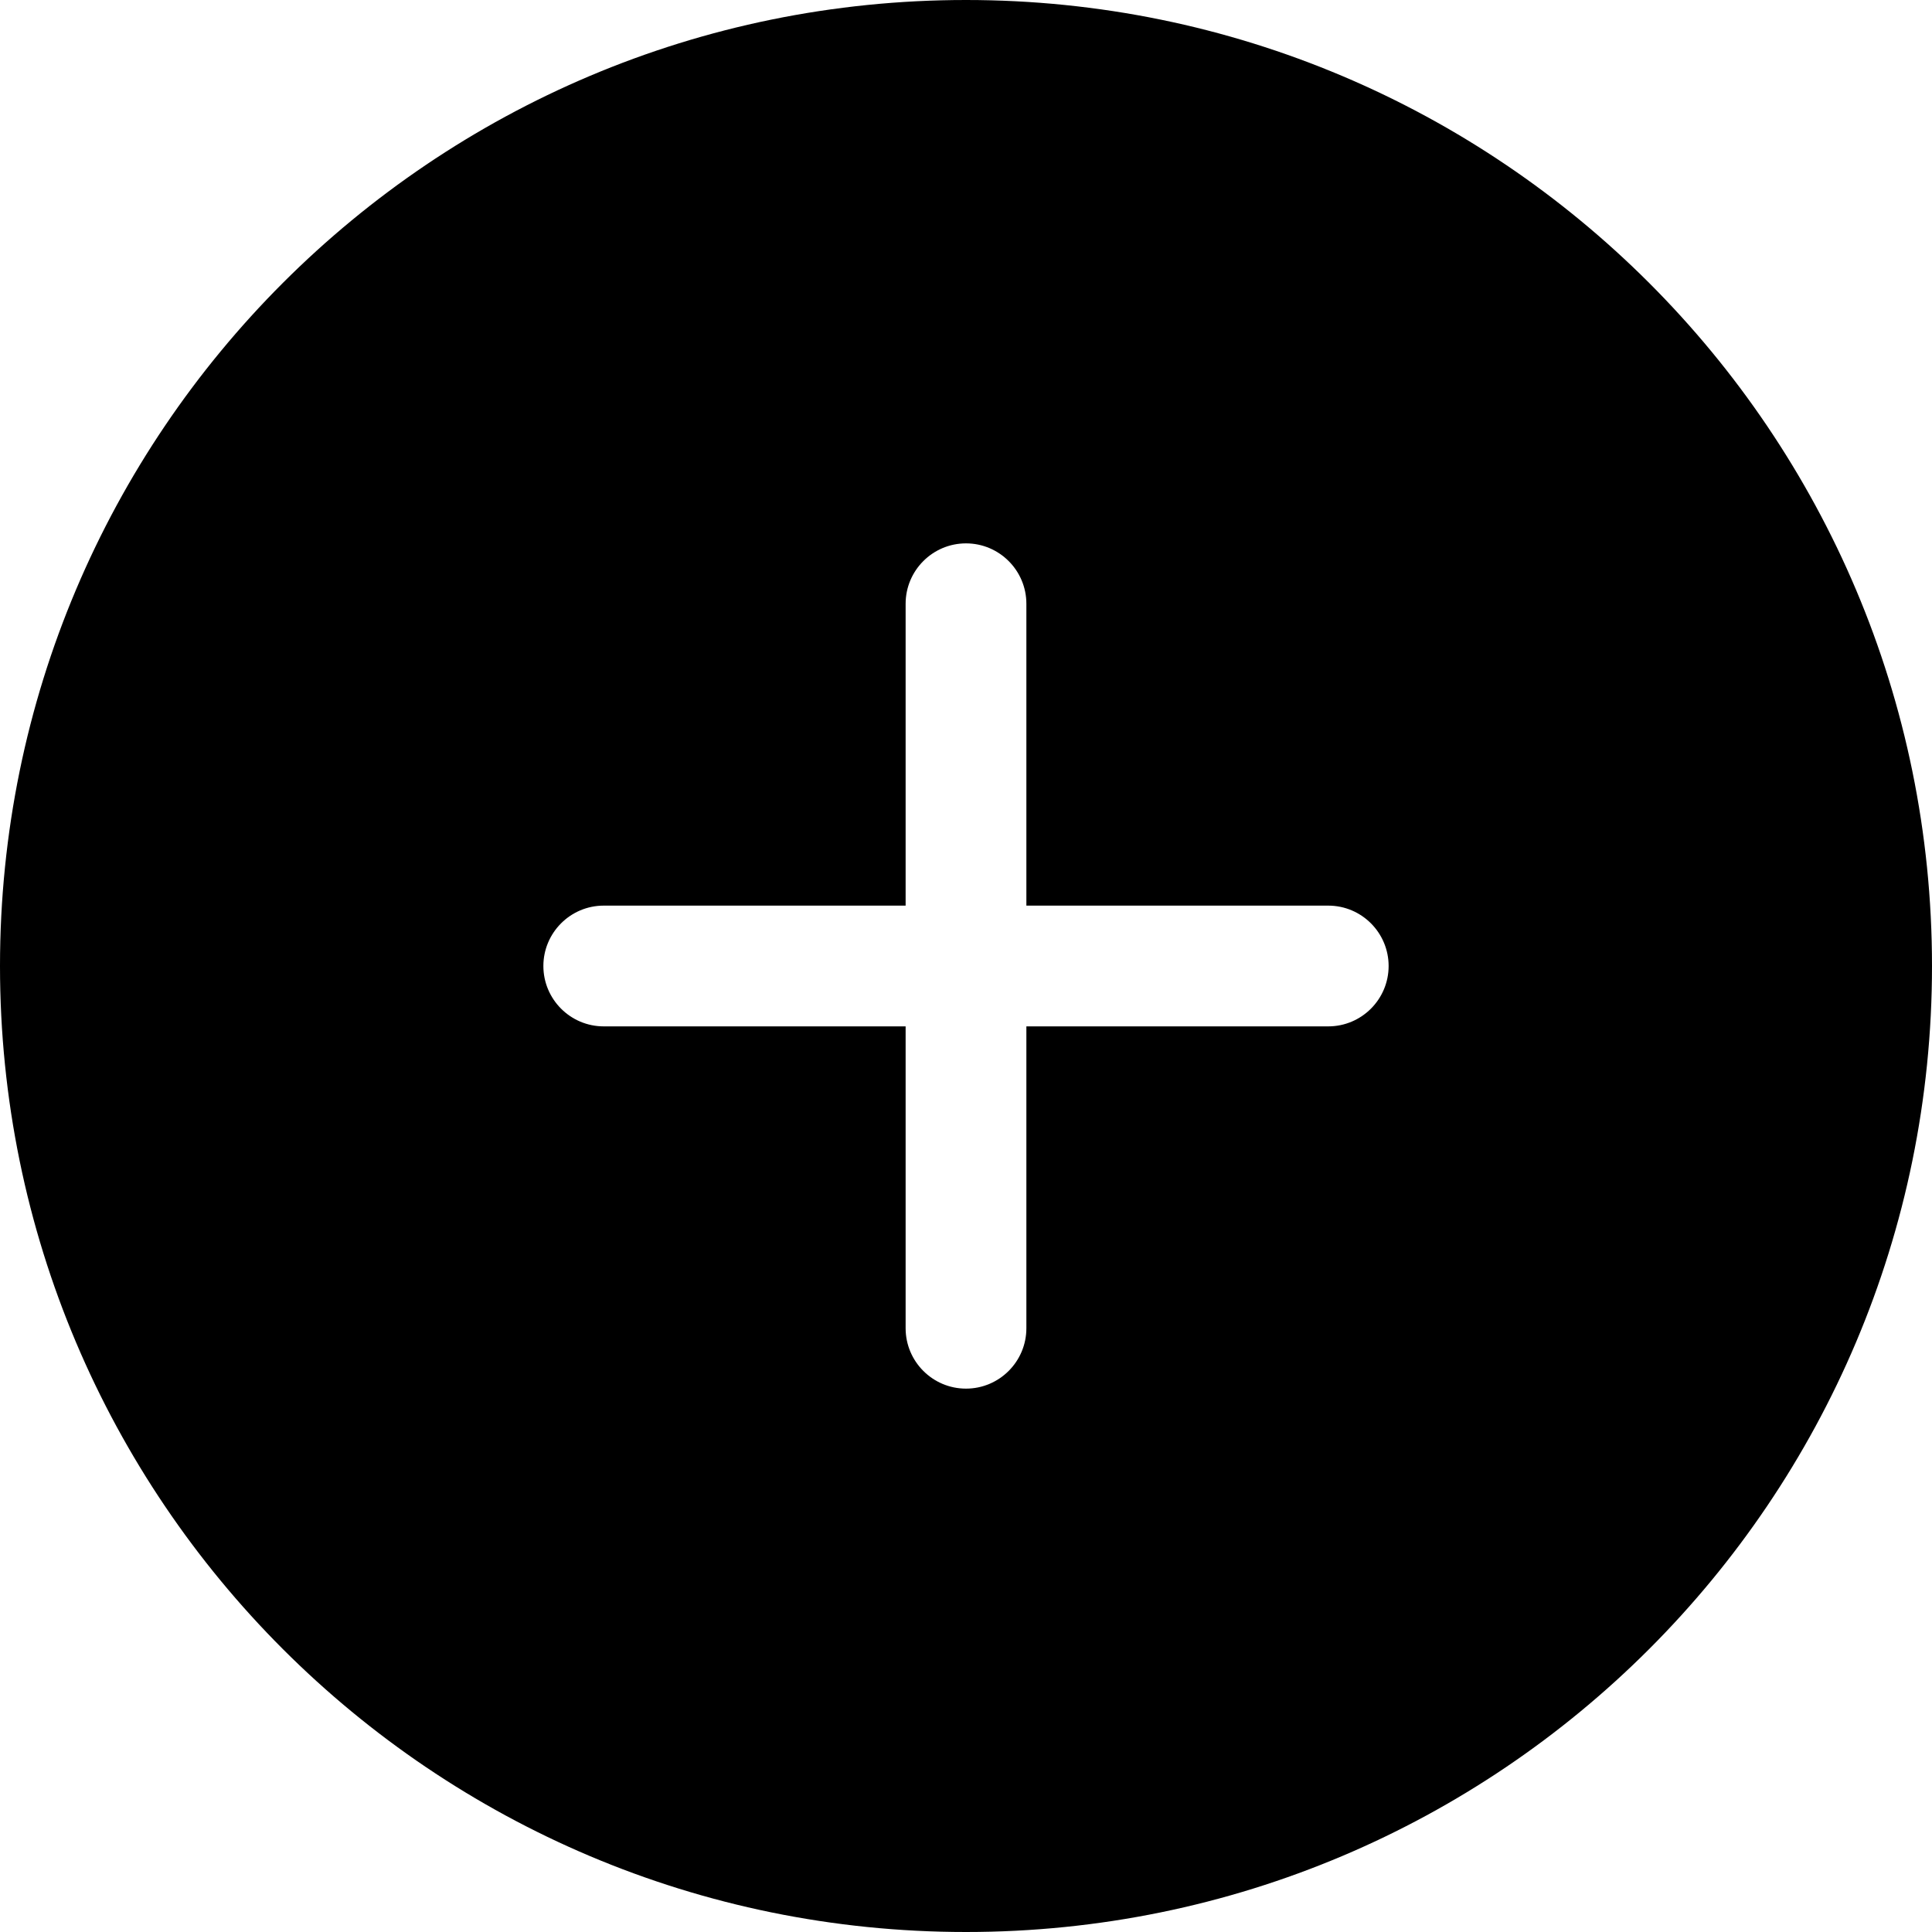
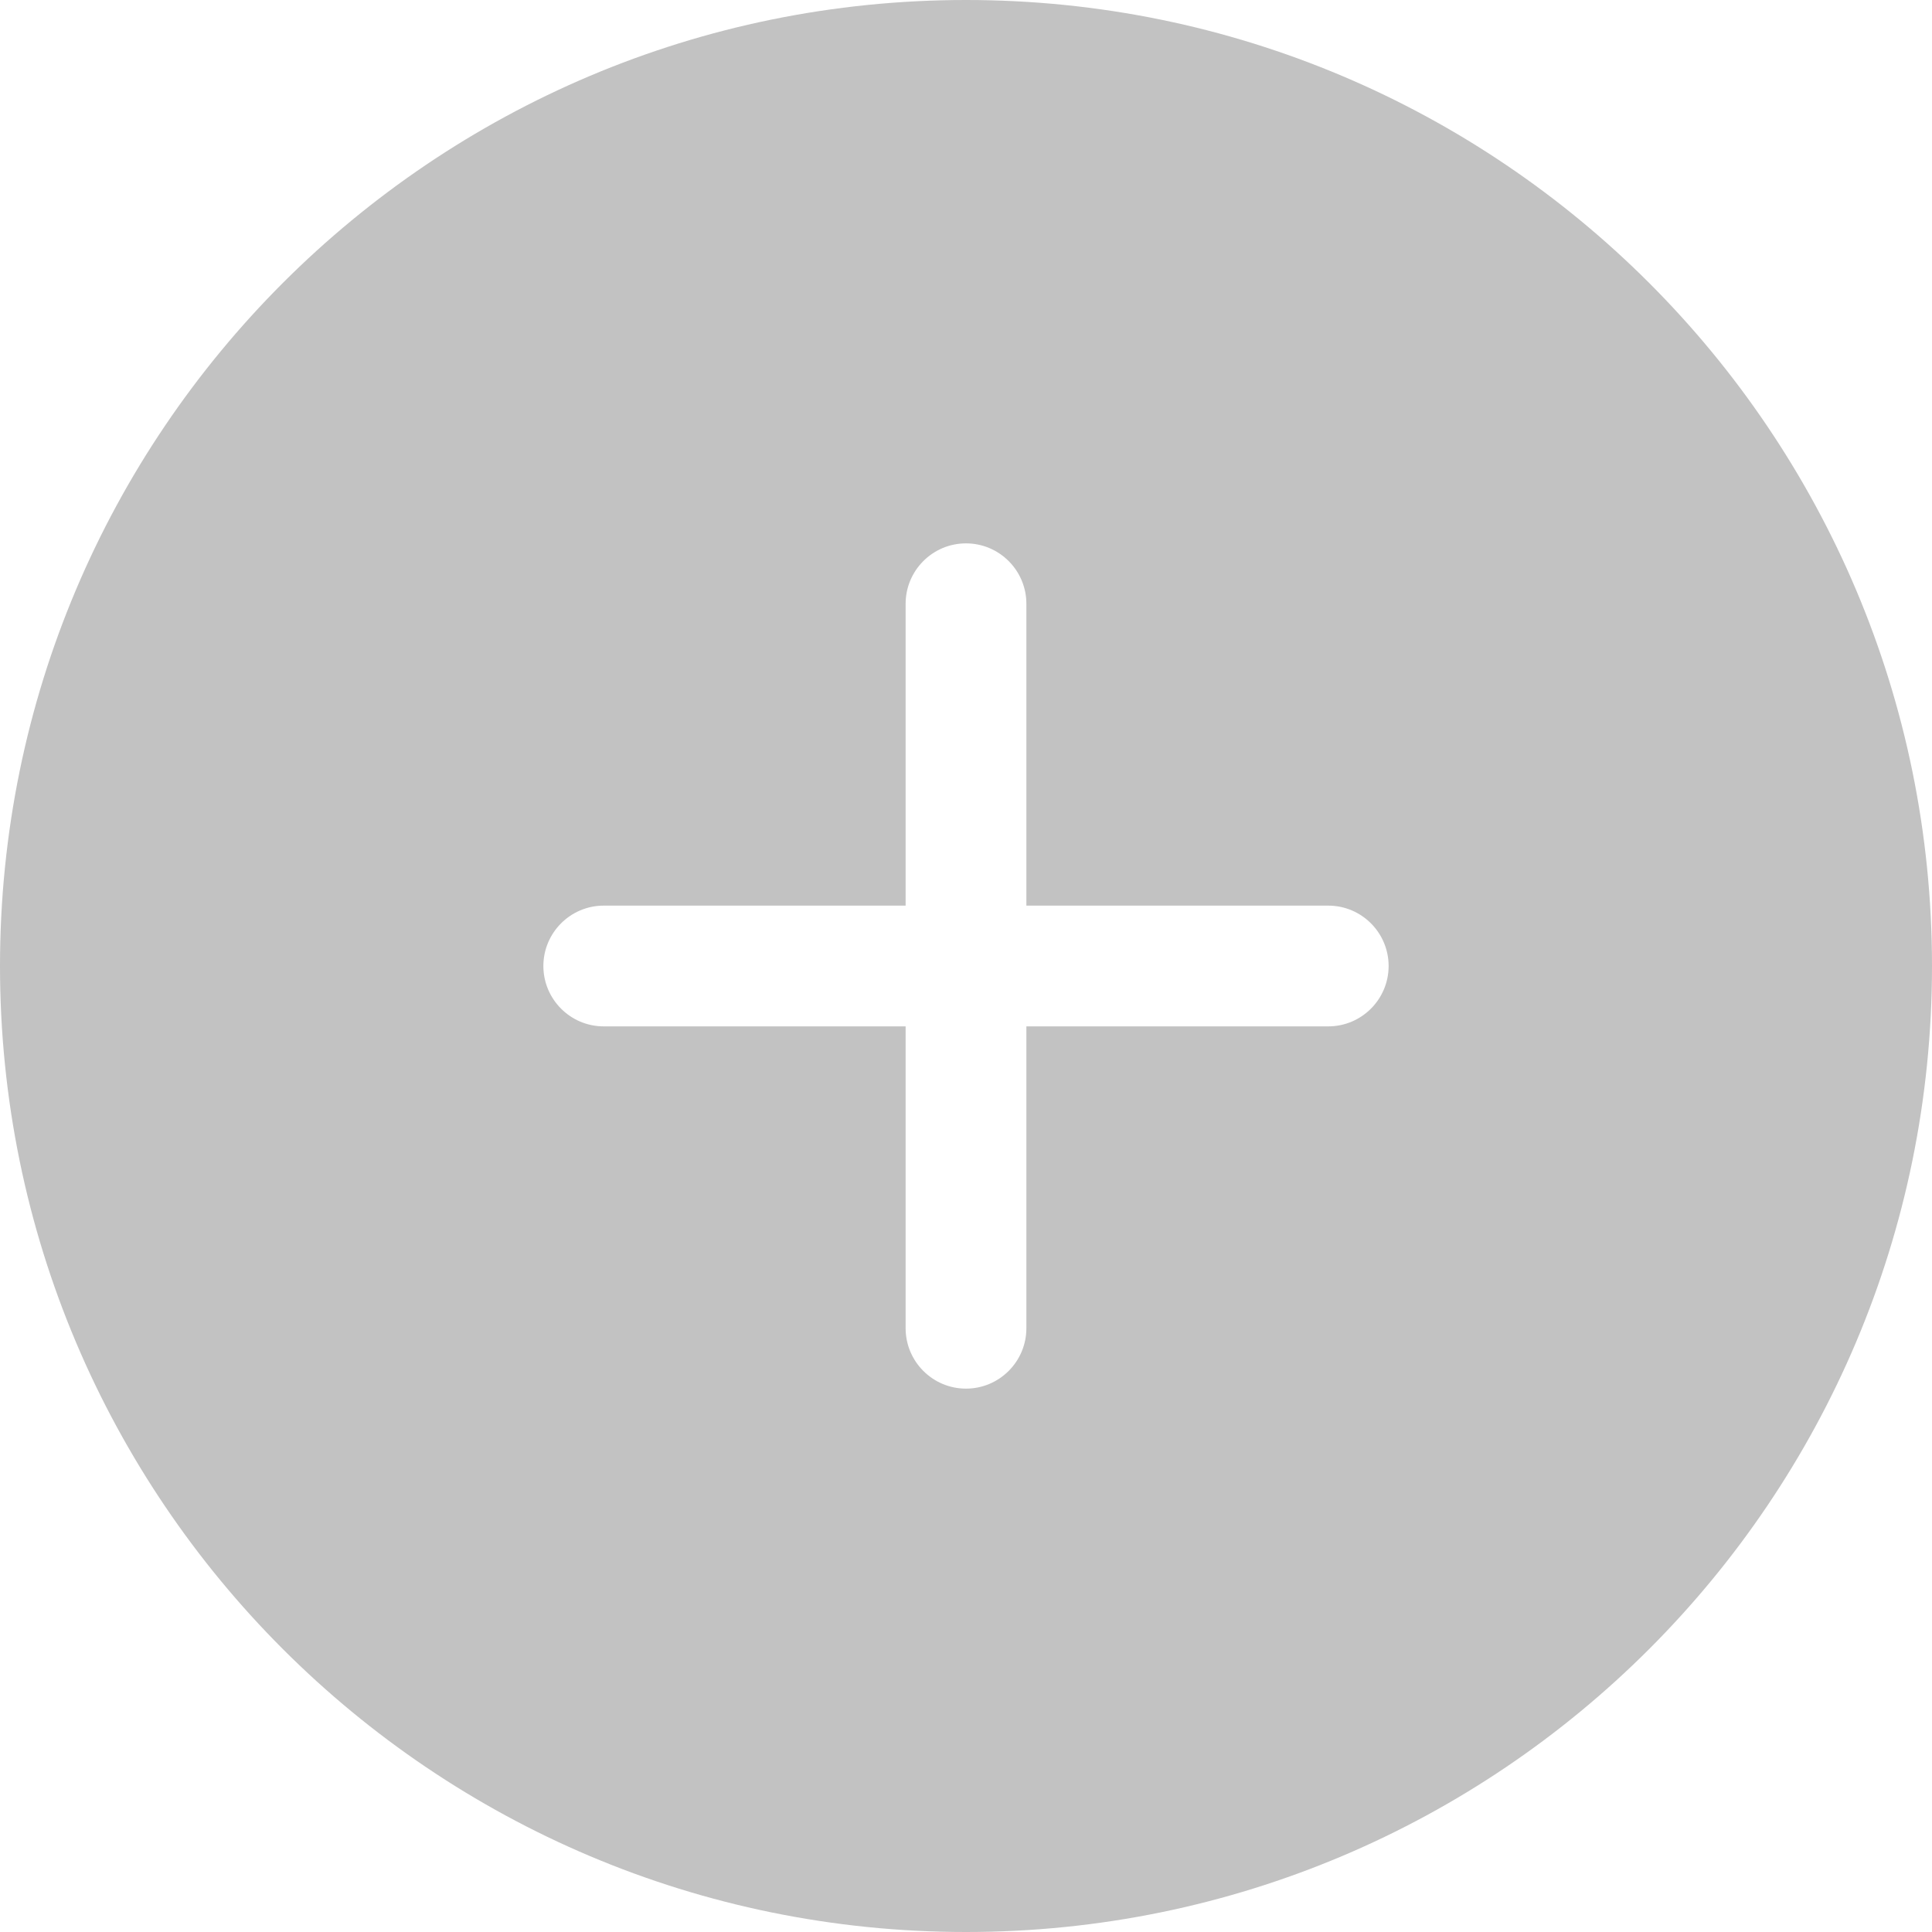
<svg xmlns="http://www.w3.org/2000/svg" width="800px" height="800px" viewBox="0 0 32 32" version="1.1">
  <defs>

</defs>
  <g id="Page-1" stroke="none" stroke-width="1" fill="none" fill-rule="evenodd">
-     <g id="Icon-Set-Filled" transform="translate(-466, -1089)" fill="#000000">
+     <g id="Icon-Set-Filled" transform="translate(-466, -1089)" fill="#c2c2c2">
      <path d="M488,1106 L483,1106 L483,1111 C483,1111.55 482.553,1112 482,1112 C481.447,1112 481,1111.55 481,1111 L481,1106 L476,1106 C475.447,1106 475,1105.55 475,1105 C475,1104.45 475.447,1104 476,1104 L481,1104 L481,1099 C481,1098.45 481.447,1098 482,1098 C482.553,1098 483,1098.45 483,1099 L483,1104 L488,1104 C488.553,1104 489,1104.45 489,1105 C489,1105.55 488.553,1106 488,1106 L488,1106 Z M482,1089 C473.163,1089 466,1096.16 466,1105 C466,1113.84 473.163,1121 482,1121 C490.837,1121 498,1113.84 498,1105 C498,1096.16 490.837,1089 482,1089 L482,1089 Z" id="plus-circle">

</path>
    </g>
  </g>
</svg>
